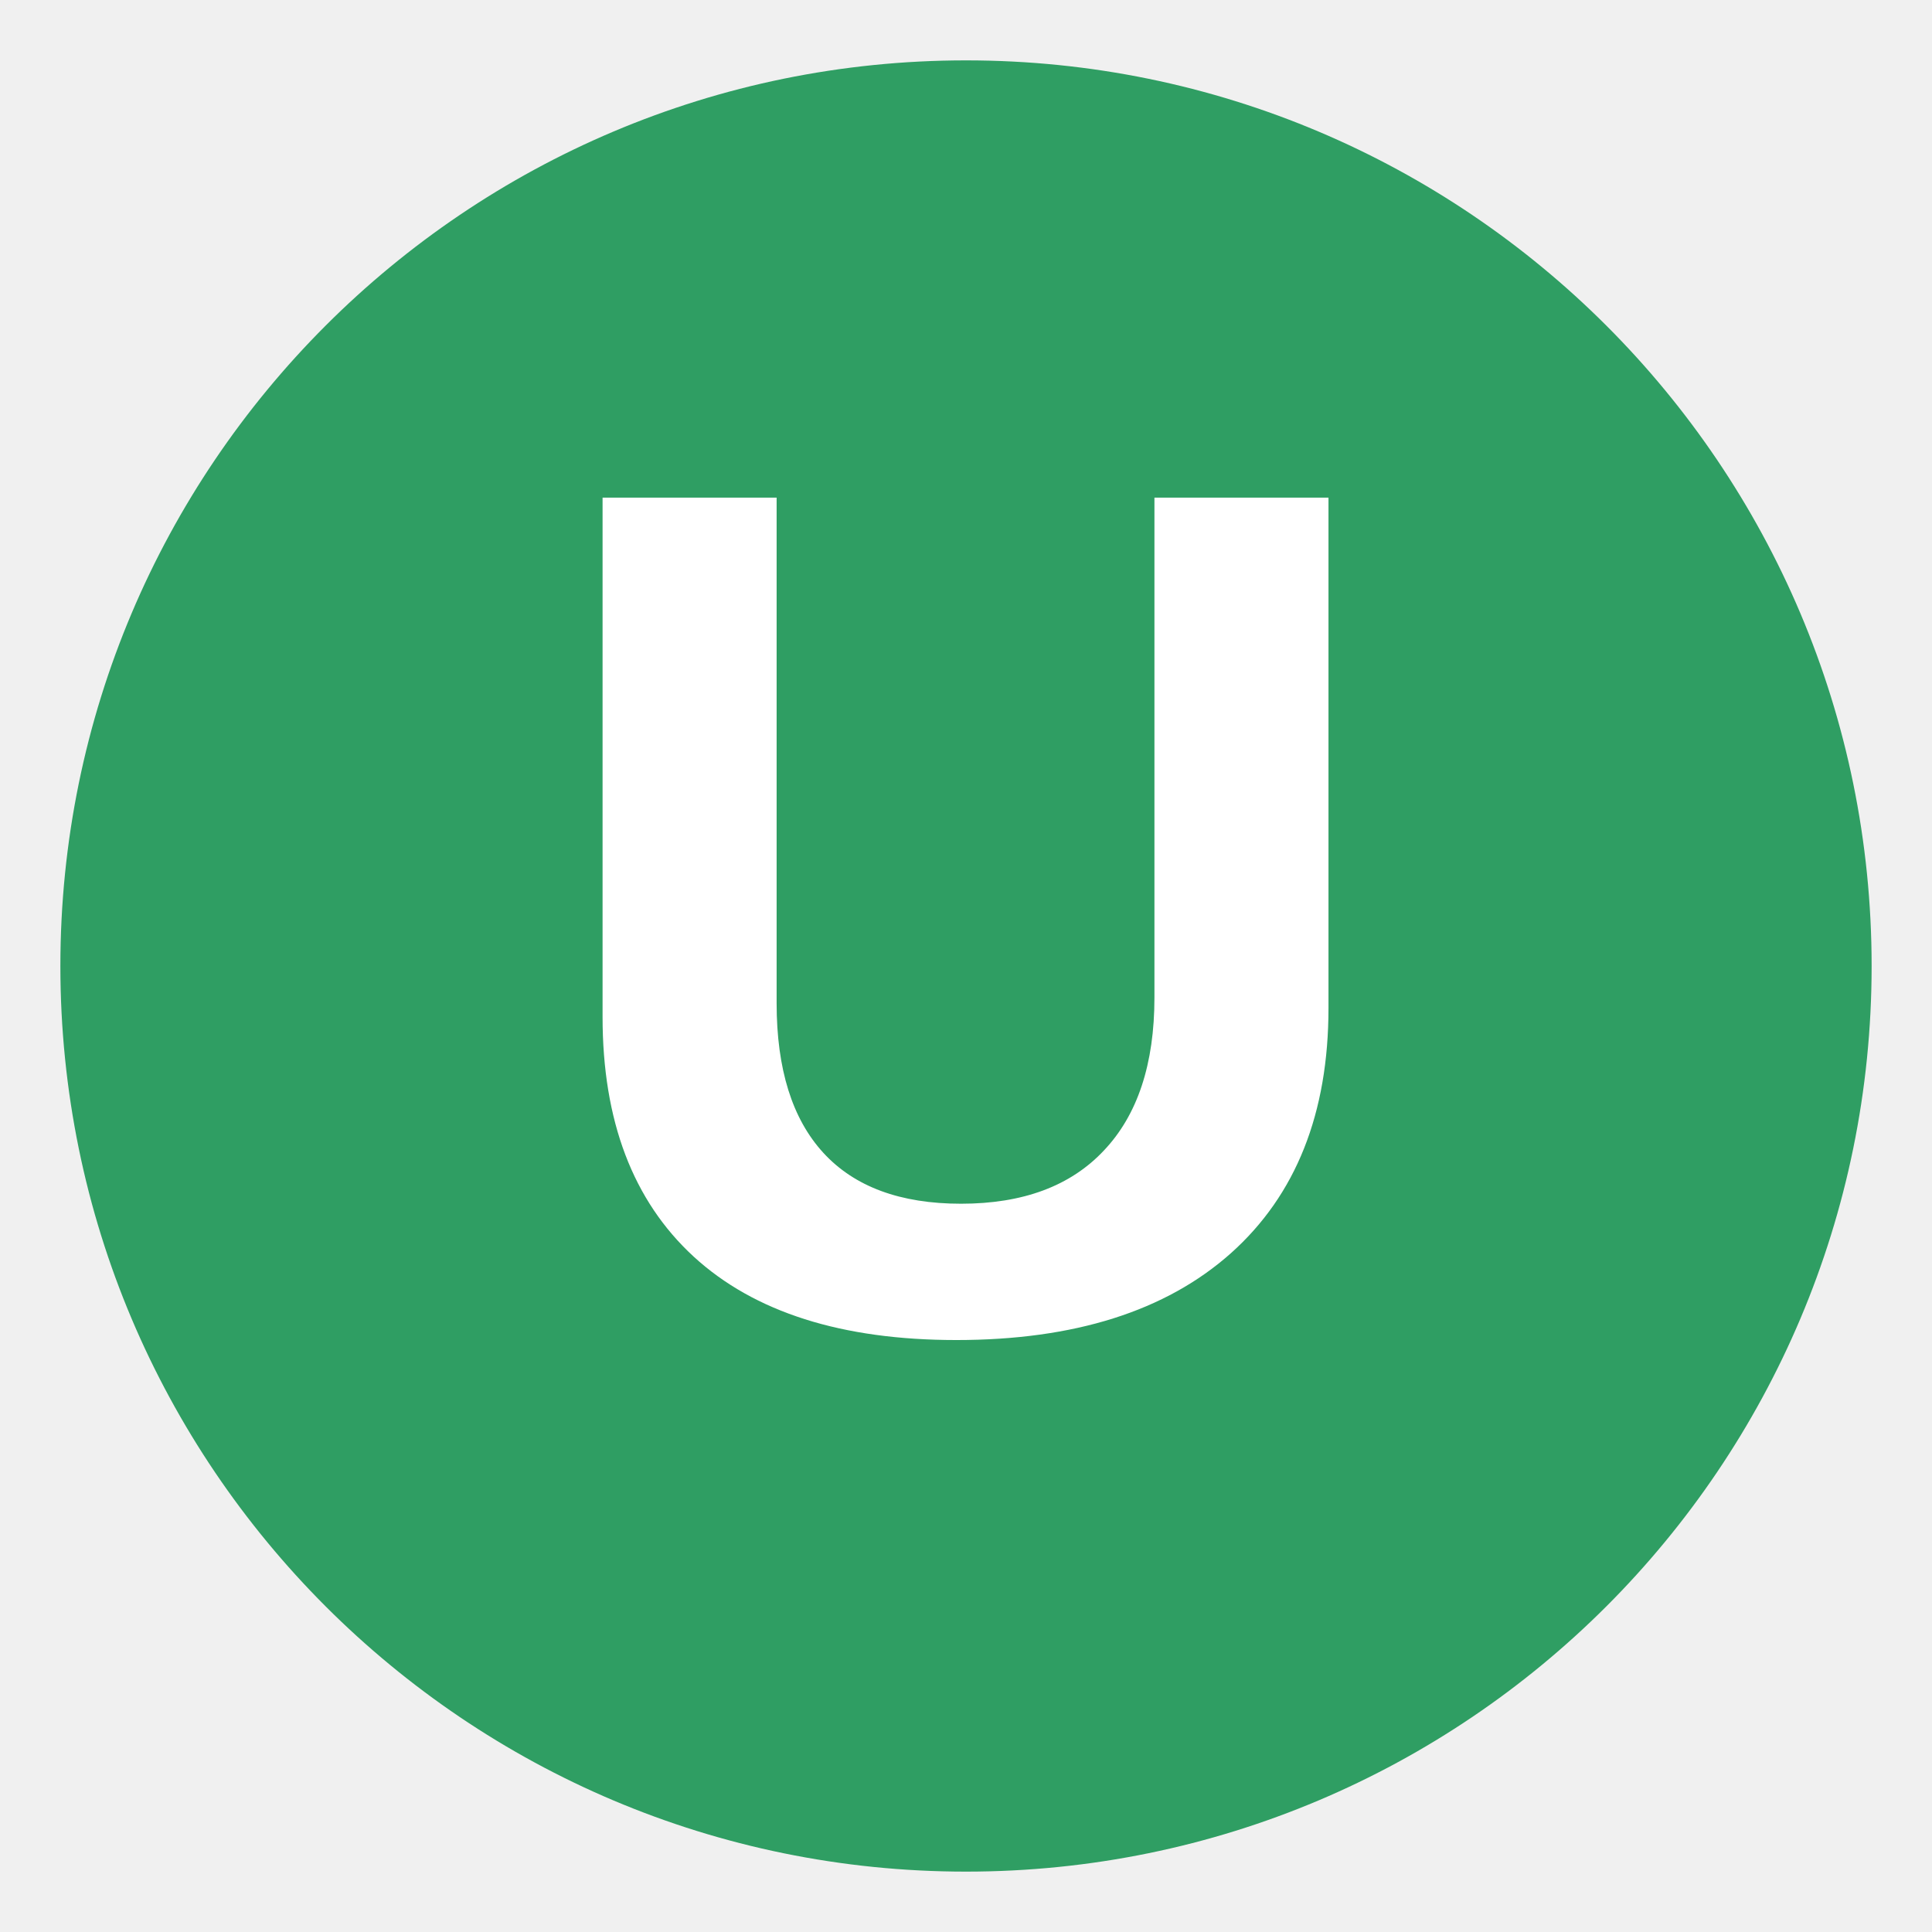
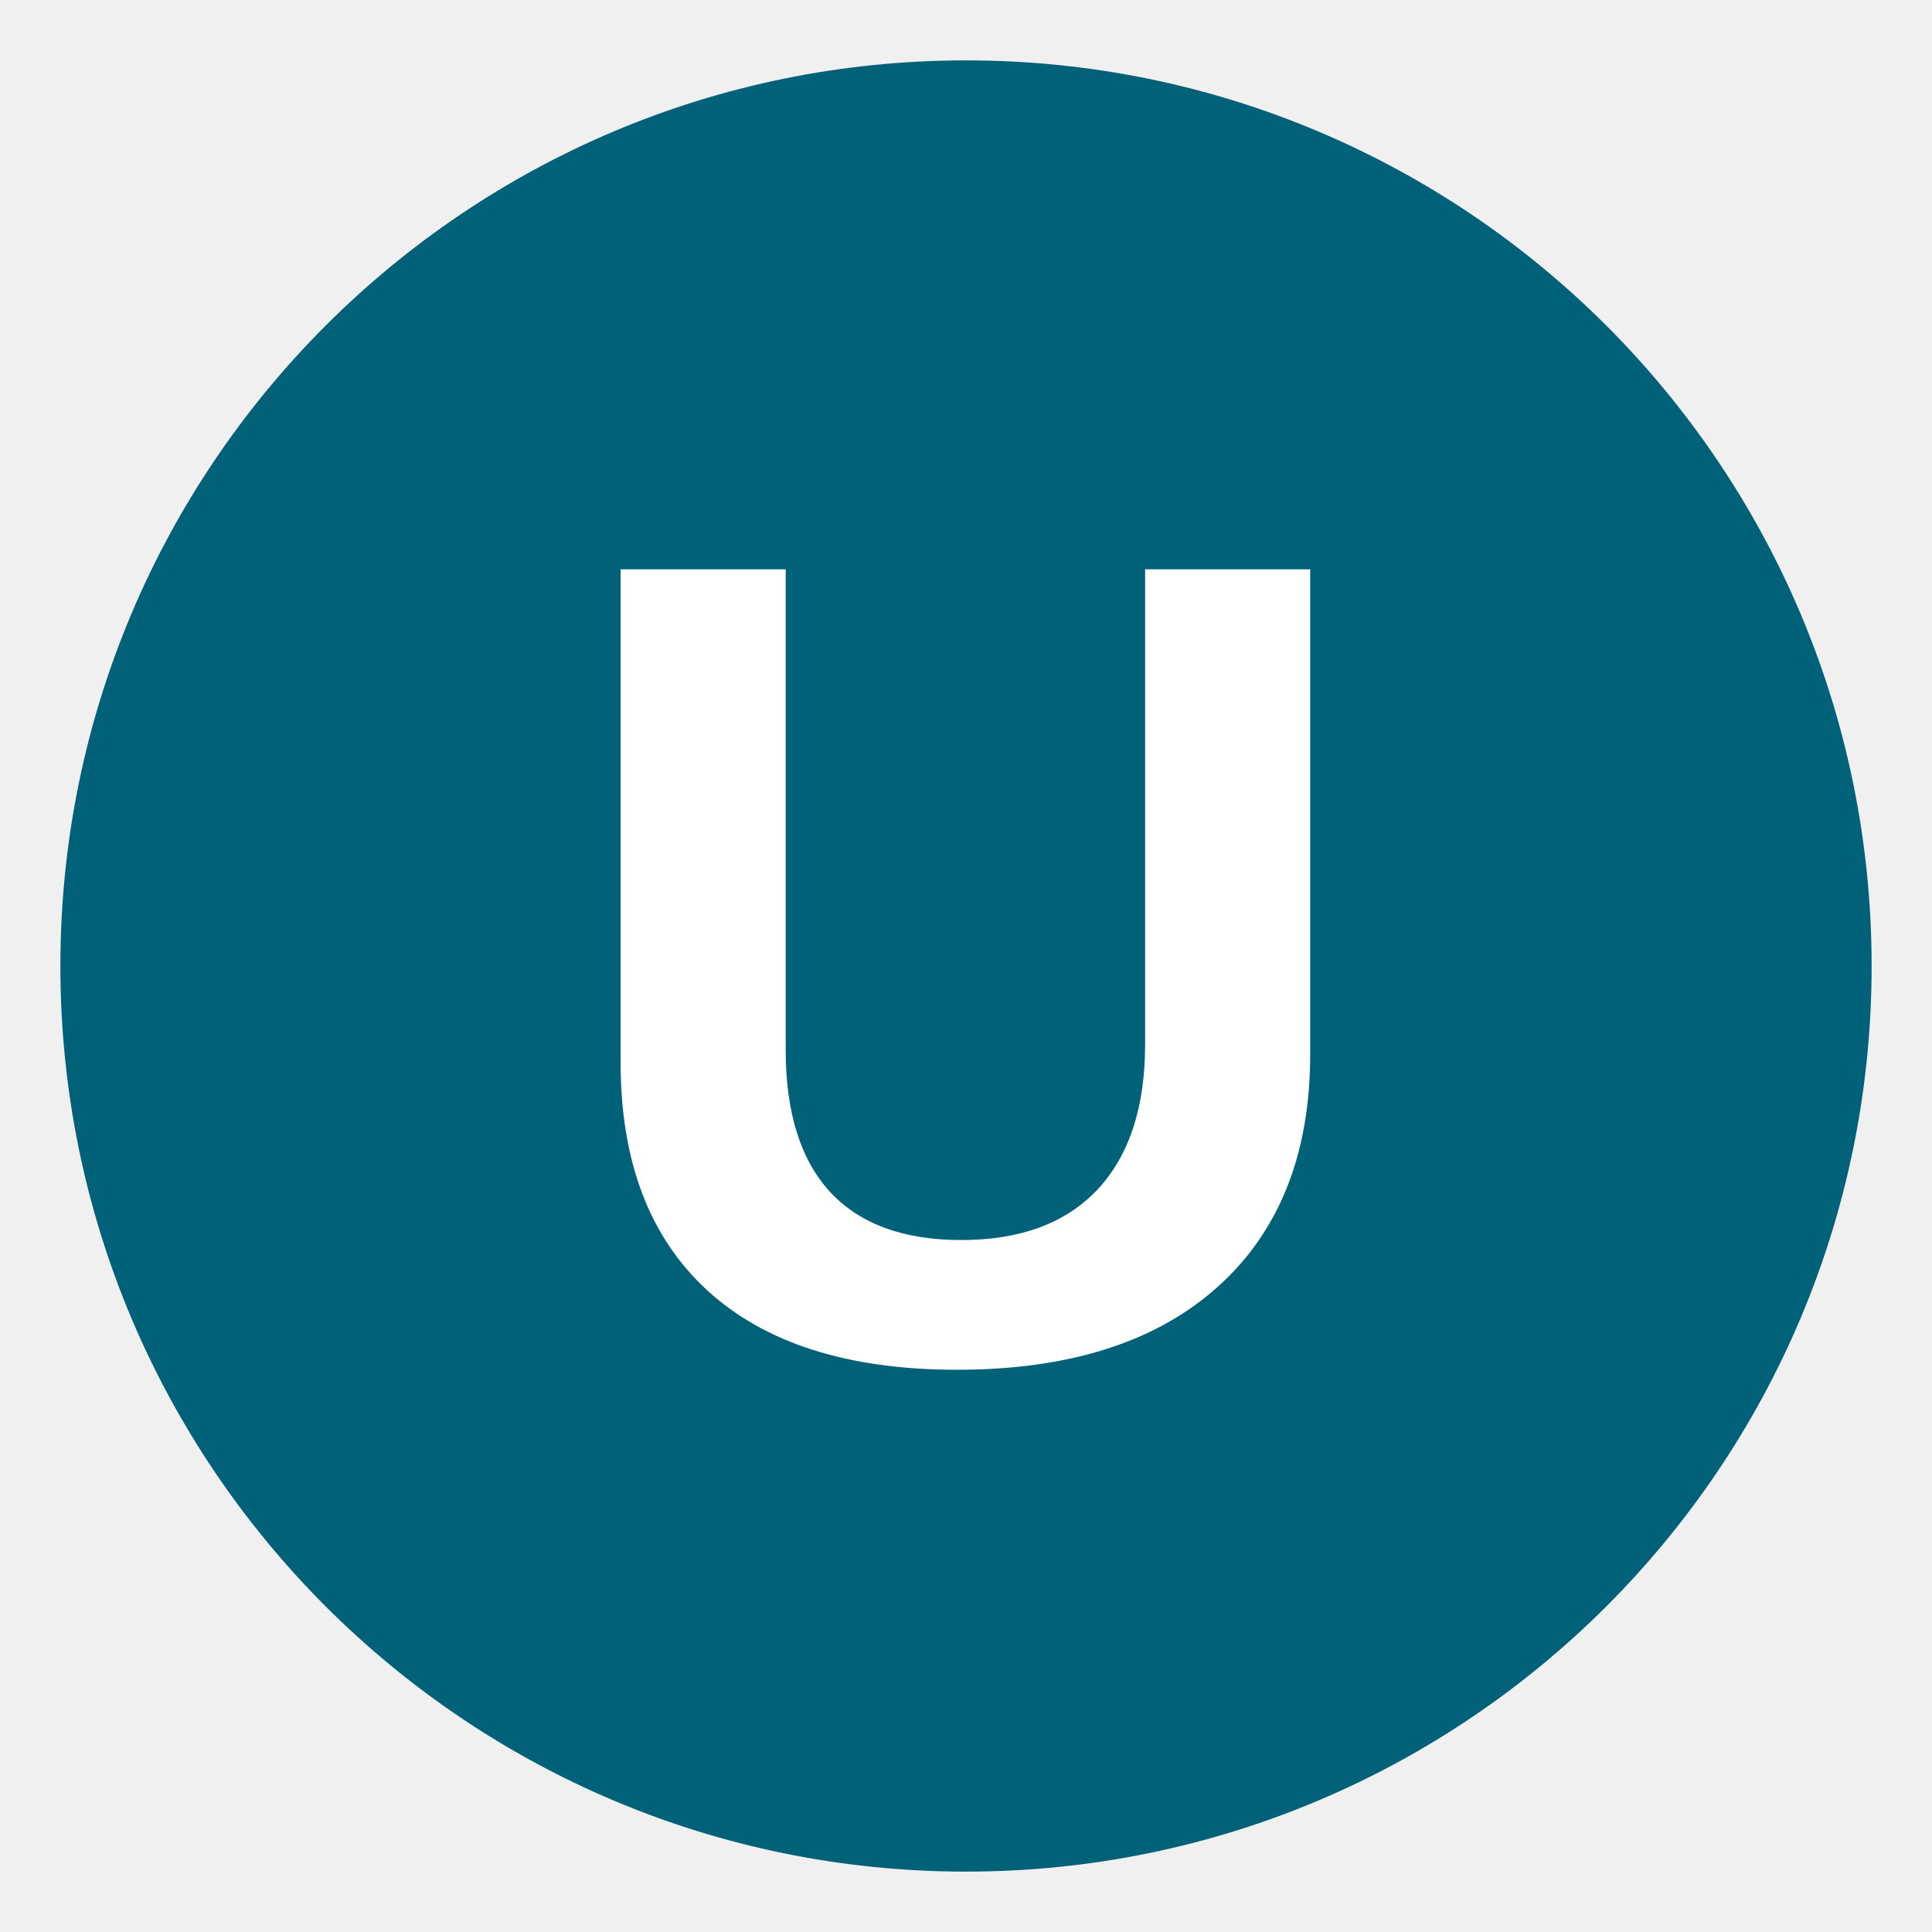
<svg xmlns="http://www.w3.org/2000/svg" width="64" height="64" viewBox="0 0 64 64" fill="none">
-   <circle cx="32" cy="32" r="30" fill="#2f9e63" />
-   <text x="32" y="44" font-family="'Poppins','Segoe UI',Arial,sans-serif" font-size="40" font-weight="700" fill="#ffffff" text-anchor="middle">U</text>
+   <circle cx="32" cy="32" r="30" fill="#016179" />
+   <text x="32" y="45" font-family="'Montserrat','Segoe UI',Arial,sans-serif" font-size="38" font-weight="800" fill="#ffffff" text-anchor="middle">U</text>
</svg>
